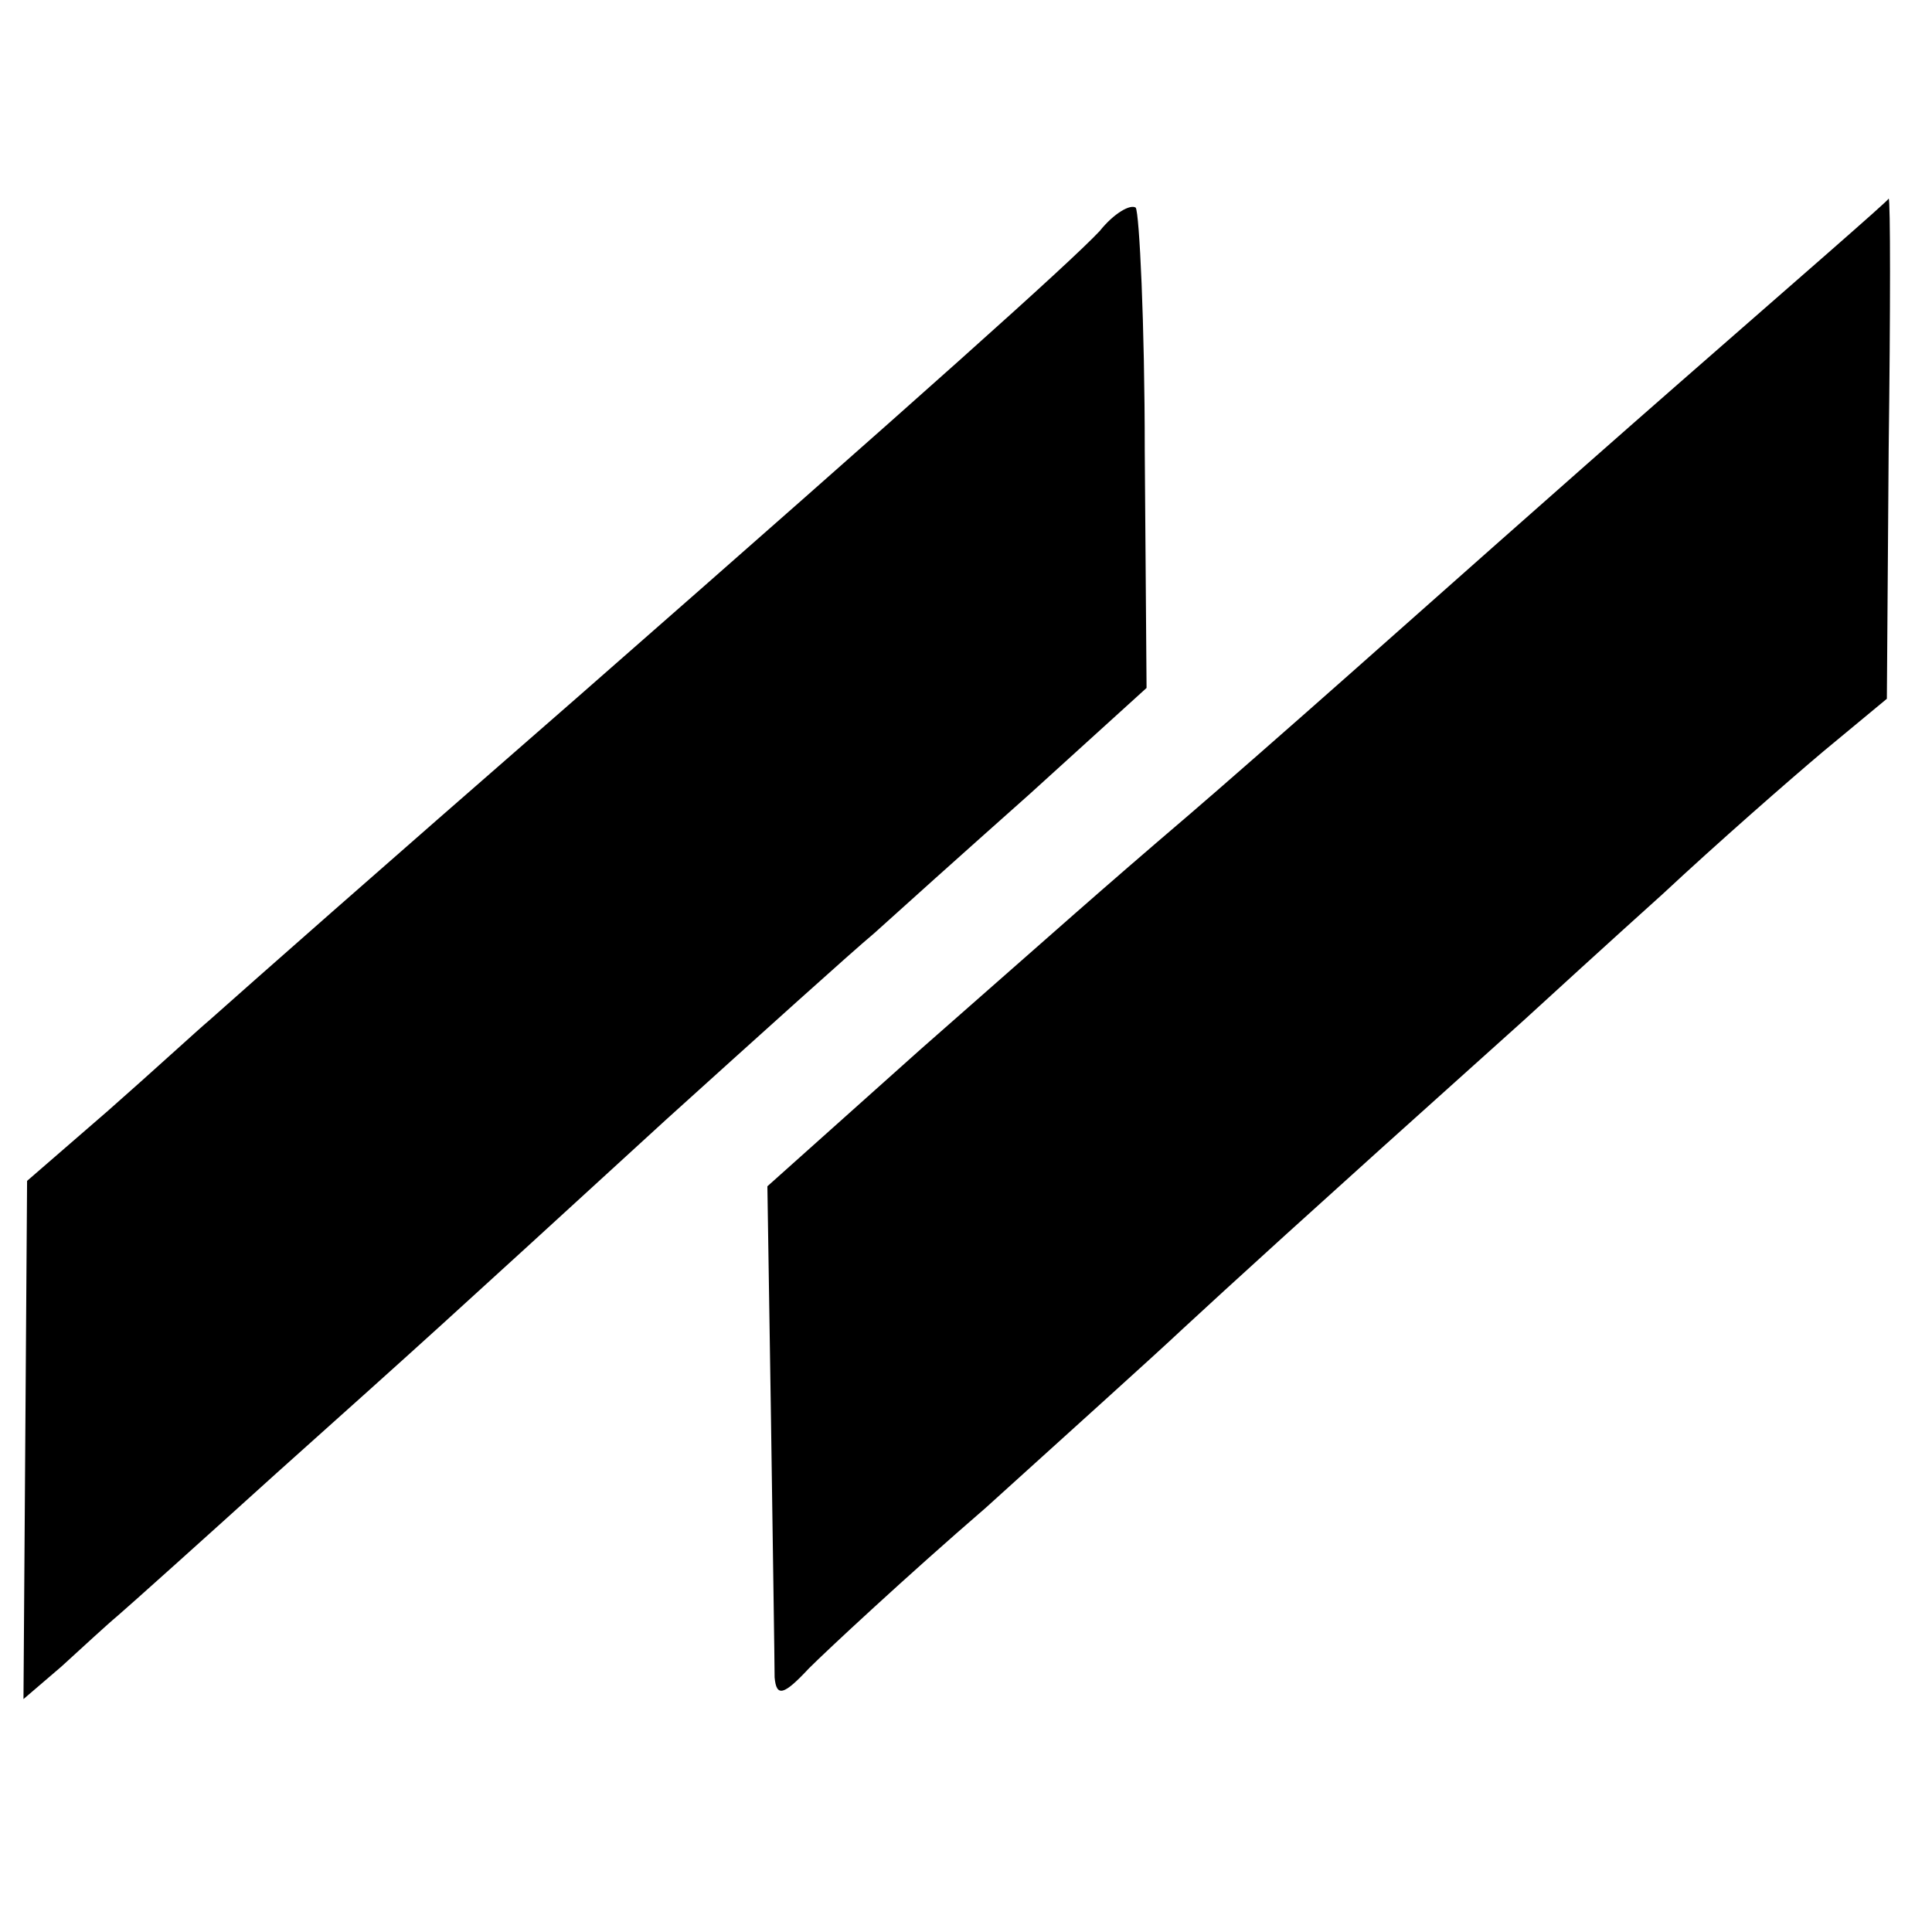
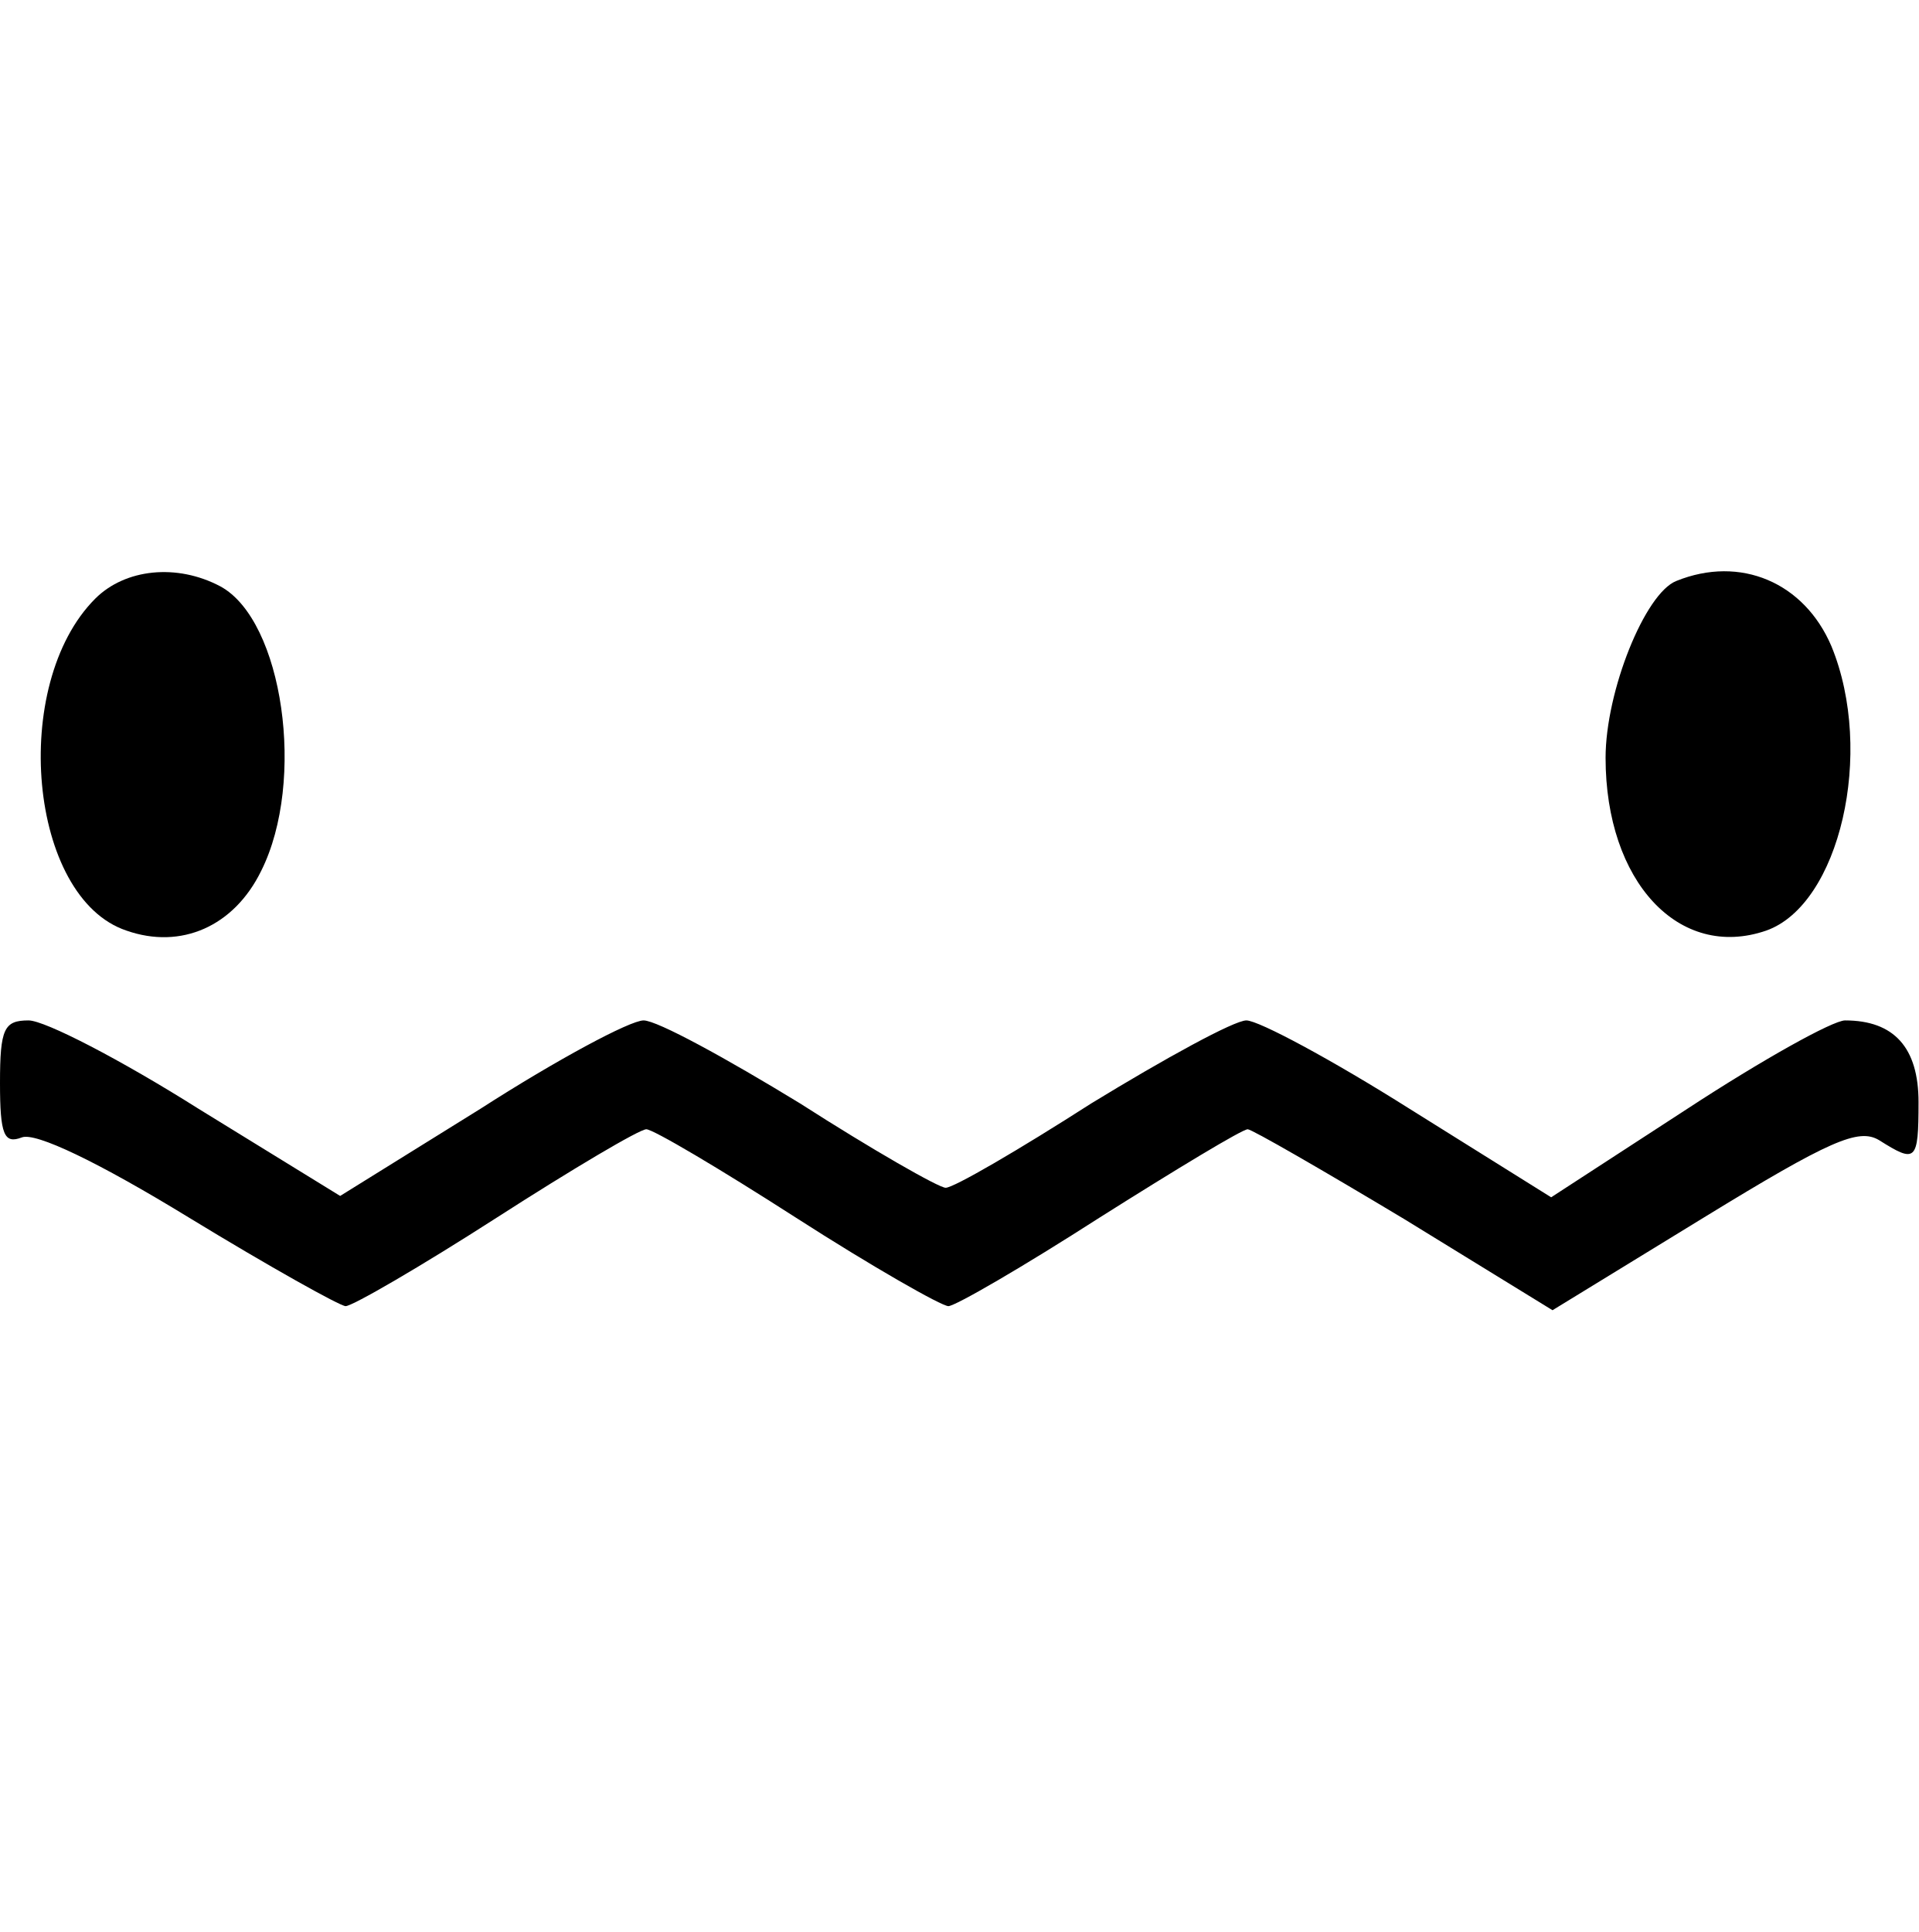
- <svg xmlns="http://www.w3.org/2000/svg" version="1.0" width="107pt" height="107pt" viewBox="0 0 107 107" preserveAspectRatio="xMidYMid meet">
-   <g transform="translate(0,107) scale(0.1,-0.1)" fill="#000000" stroke="none">
-     <path d="M609 942 c-17 -18 -95 -88 -289 -258 -117 -102 -177 -155 -204 -179 -6 -5 -31 -28 -56 -50 l-45 -39 -1 -144 -1 -143 21 18 c11 10 25 23 31 28 7 6 46 41 88 79 86 77 86 77 216 196 52 47 103 93 115 103 11 10 50 45 86 77 l65 59 -1 131 c0 71 -3 132 -5 135 -3 2 -12 -3 -20 -13z" />
-     <path d="M929 857 c-64 -56 -145 -128 -180 -159 -35 -31 -75 -66 -89 -78 -55 -47 -68 -59 -150 -131 l-85 -76 2 -129 c1 -71 2 -135 2 -143 1 -11 5 -10 19 5 10 10 54 51 98 89 43 39 92 83 109 99 26 24 63 58 189 171 12 11 47 43 77 70 30 28 70 63 89 79 l35 29 1 138 c1 77 1 139 0 139 0 -1 -53 -47 -117 -103z" />
+ <svg xmlns="http://www.w3.org/2000/svg" version="1.0" width="141pt" height="142pt" viewBox="0 0 141 142" preserveAspectRatio="xMidYMid meet">
+   <g transform="translate(0,142) scale(0.1,-0.1)" fill="#000000" stroke="none">
+     <path d="M70 980 c-63 -63 -49 -220 23 -244 40 -14 79 3 99 44 33 66 16 184 -30 209 -32 17 -70 13 -92 -9z" />
+     <path d="M1232 993 c-23 -9 -52 -81 -52 -130 0 -91 54 -149 118 -127 54 19 80 131 48 209 -20 47 -67 67 -114 48z" />
+     <path d="M0 624 c0 -38 3 -45 16 -40 10 4 56 -18 123 -59 59 -36 111 -65 115 -65 5 0 55 29 111 65 56 36 105 65 110 65 5 0 54 -29 110 -65 56 -36 107 -65 112 -65 5 0 55 29 111 65 57 36 105 65 109 65 3 0 55 -30 115 -66 l109 -67 111 68 c93 57 114 66 129 57 27 -17 29 -16 29 28 0 40 -18 60 -54 60 -9 0 -61 -29 -116 -65 l-100 -65 -104 65 c-57 36 -111 65 -120 65 -9 0 -60 -28 -114 -61 -53 -34 -101 -62 -107 -62 -5 0 -54 28 -107 62 -54 33 -105 61 -115 61 -10 0 -64 -29 -120 -65 l-103 -64 -104 64 c-57 36 -113 65 -125 65 -18 0 -21 -6 -21 -46z" />
  </g>
</svg>
